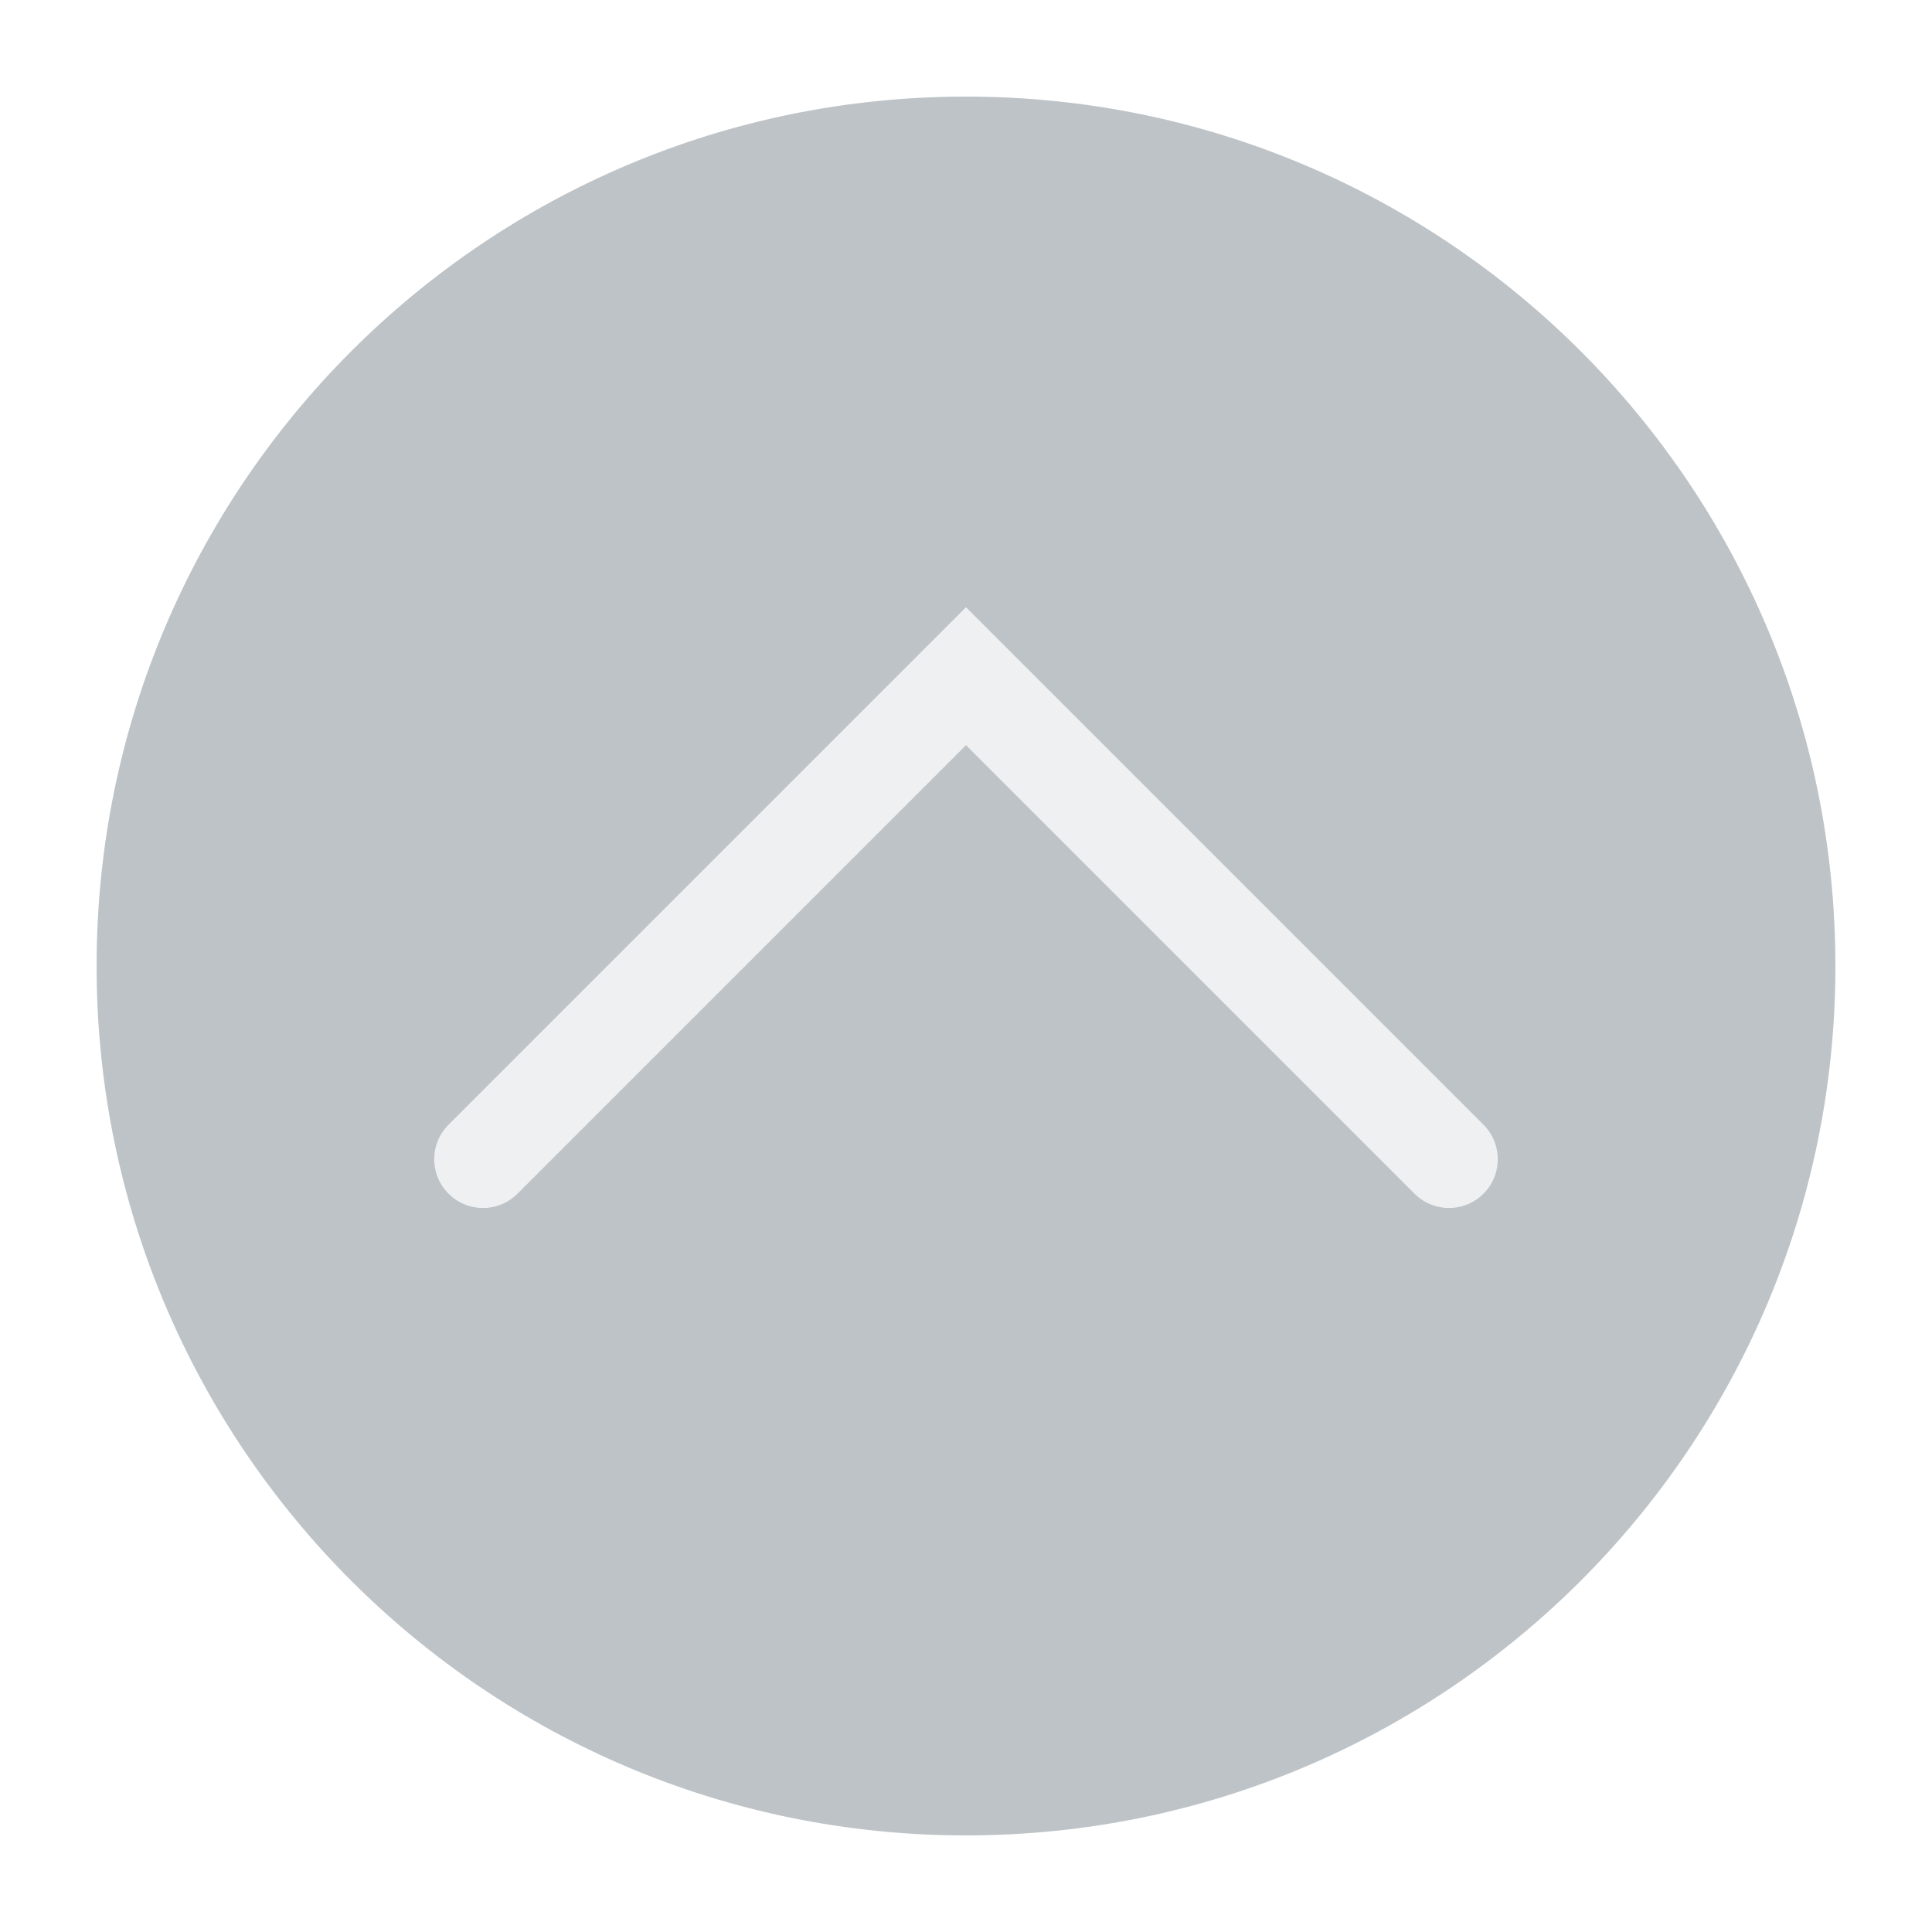
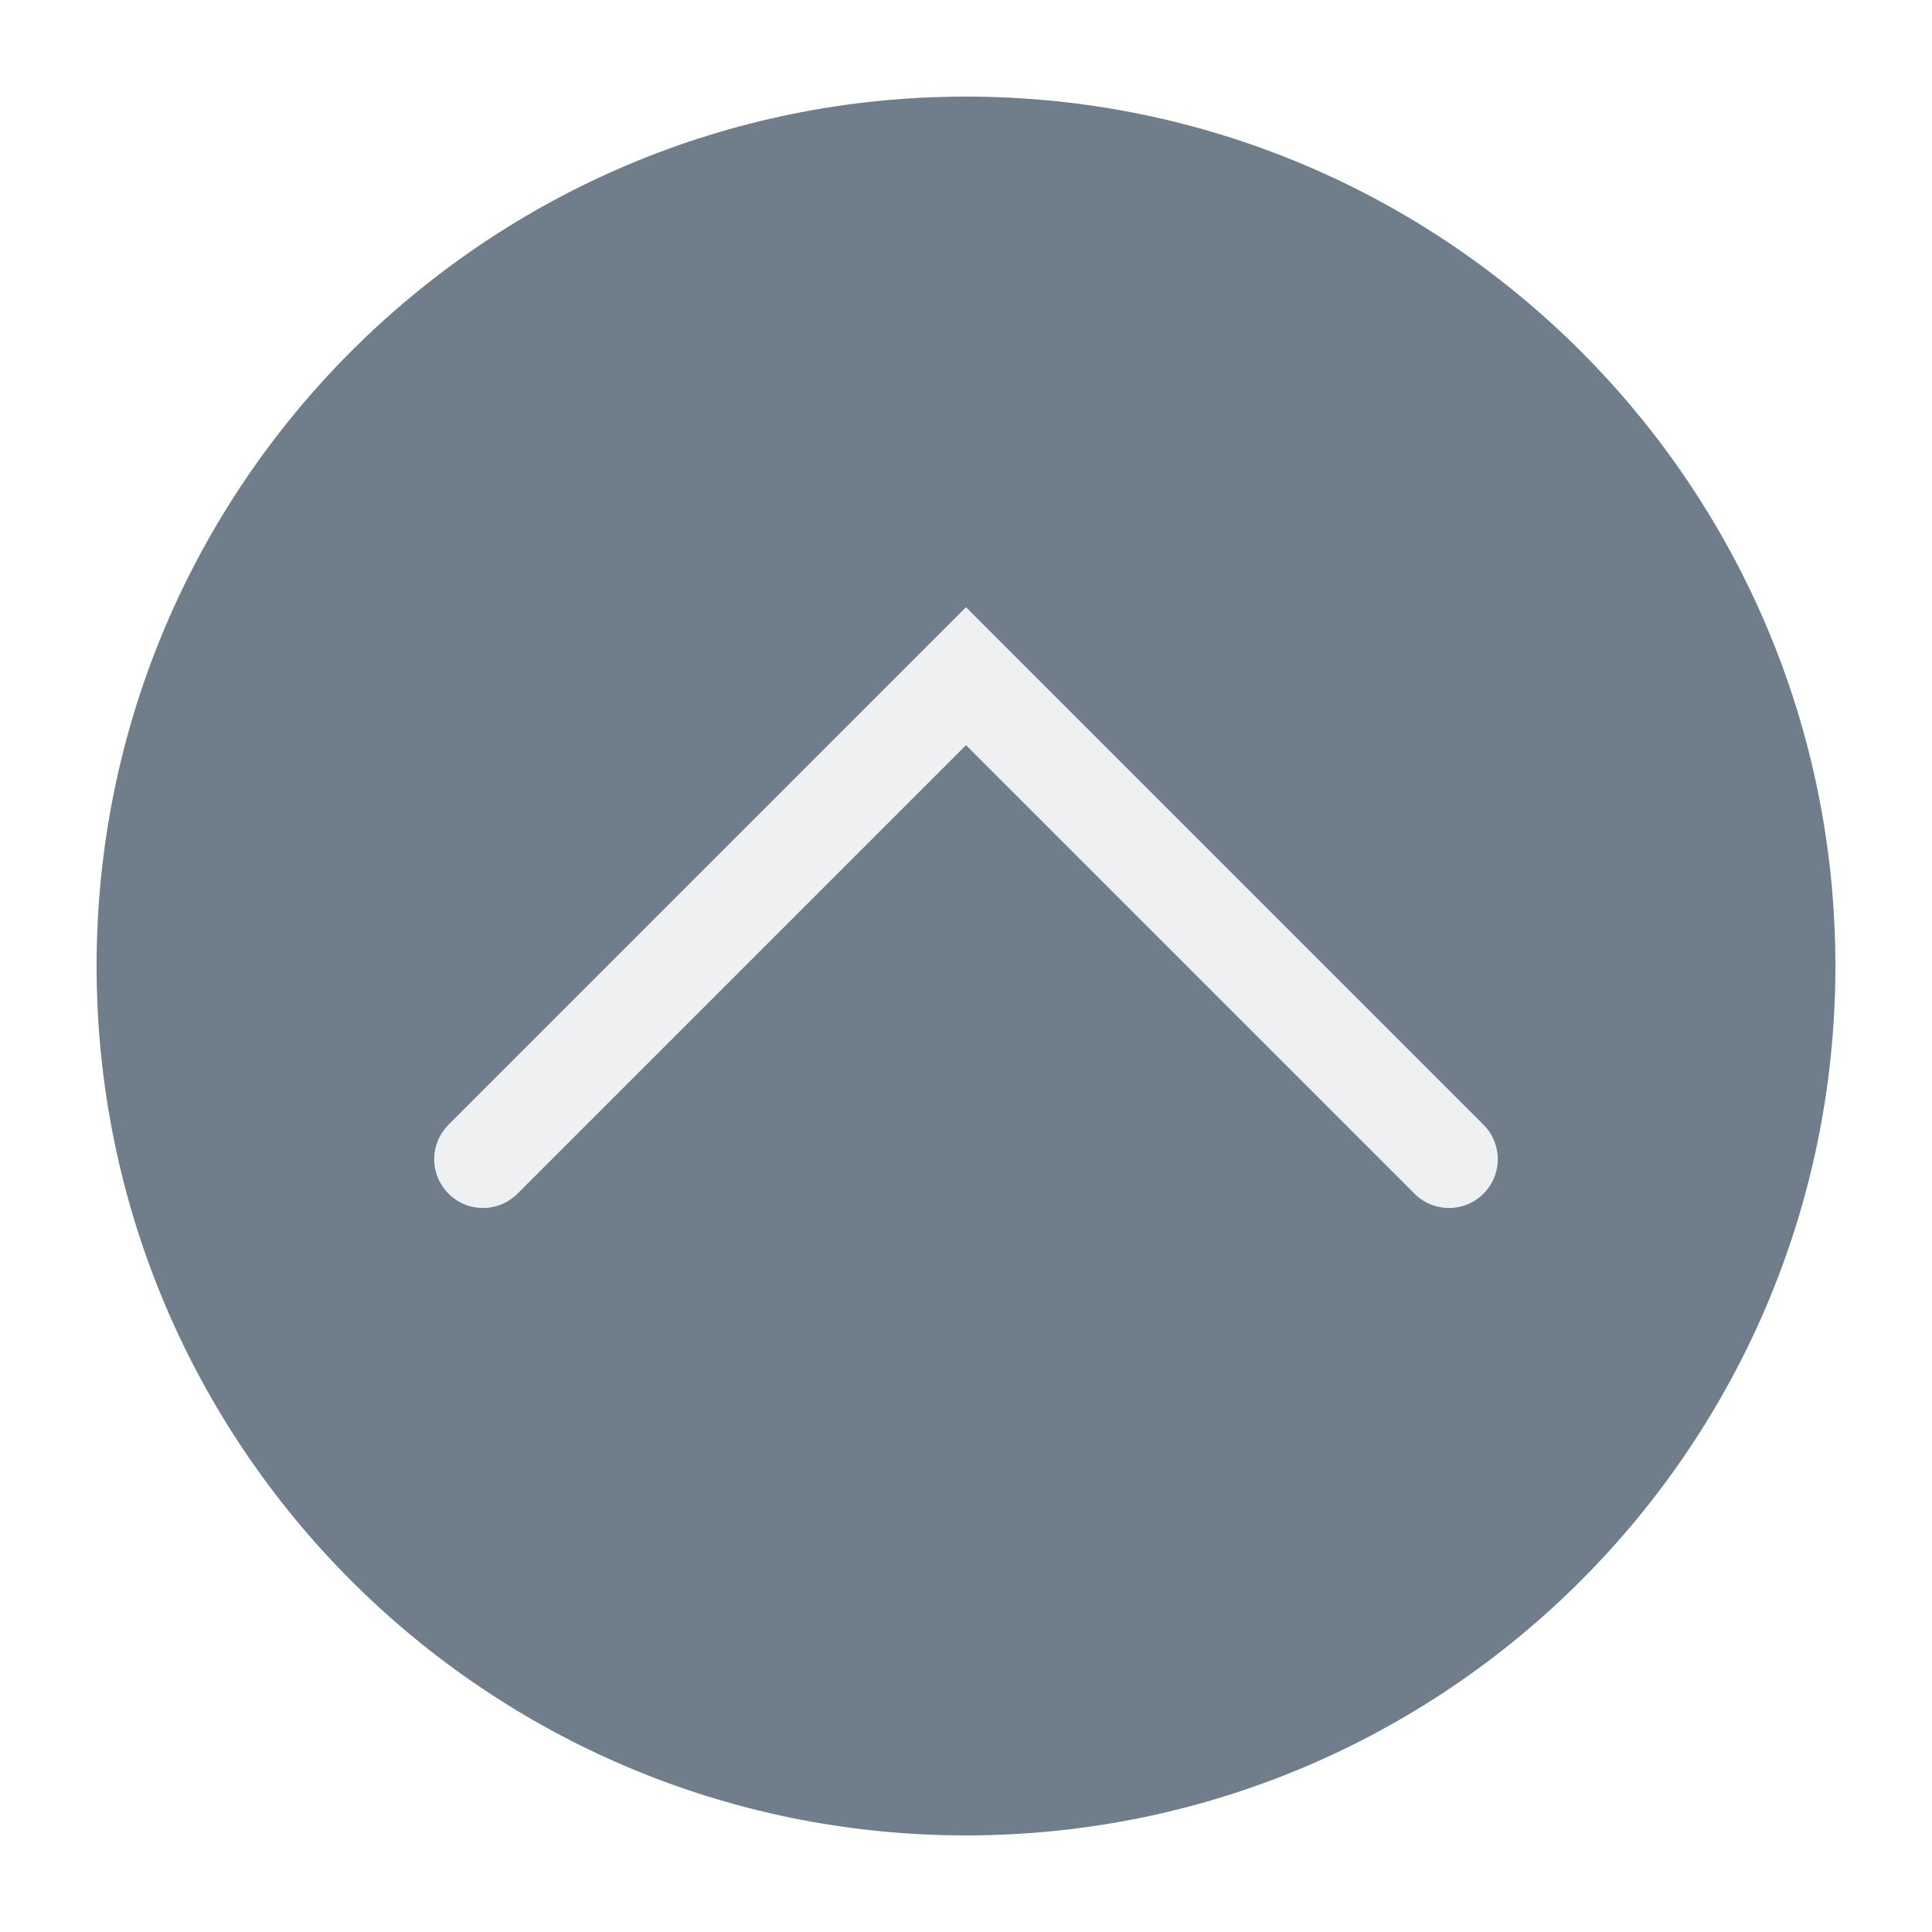
<svg xmlns="http://www.w3.org/2000/svg" viewBox="0 0 50 50" version="1.2" baseProfile="tiny">
  <defs>
</defs>
  <g fill="none" stroke="black" stroke-width="1" fill-rule="evenodd" stroke-linecap="square" stroke-linejoin="bevel">
-     <g fill="#bdc3c7" fill-opacity="1" stroke="none" transform="matrix(2.5,0,0,2.5,2.5,2.5)" font-family="Noto Sans" font-size="10" font-weight="400" font-style="normal">
+     <g fill="#707d8a" fill-opacity="1" stroke="none" transform="matrix(2.5,0,0,2.5,2.5,2.5)" font-family="Noto Sans" font-size="10" font-weight="400" font-style="normal">
      <circle cx="9" cy="9" r="9" />
    </g>
    <g fill="none" stroke="#eff0f1" stroke-opacity="1" stroke-width="1.01" stroke-linecap="round" stroke-linejoin="miter" stroke-miterlimit="2" transform="matrix(2.5,0,0,2.5,2.5,2.5)" font-family="Noto Sans" font-size="10" font-weight="400" font-style="normal">
      <polyline fill="none" vector-effect="none" points="4,11 9,6 14,11 " />
    </g>
    <g fill="none" stroke="#000000" stroke-opacity="1" stroke-width="1" stroke-linecap="square" stroke-linejoin="bevel" transform="matrix(1,0,0,1,0,0)" font-family="Noto Sans" font-size="10" font-weight="400" font-style="normal">
</g>
  </g>
</svg>
